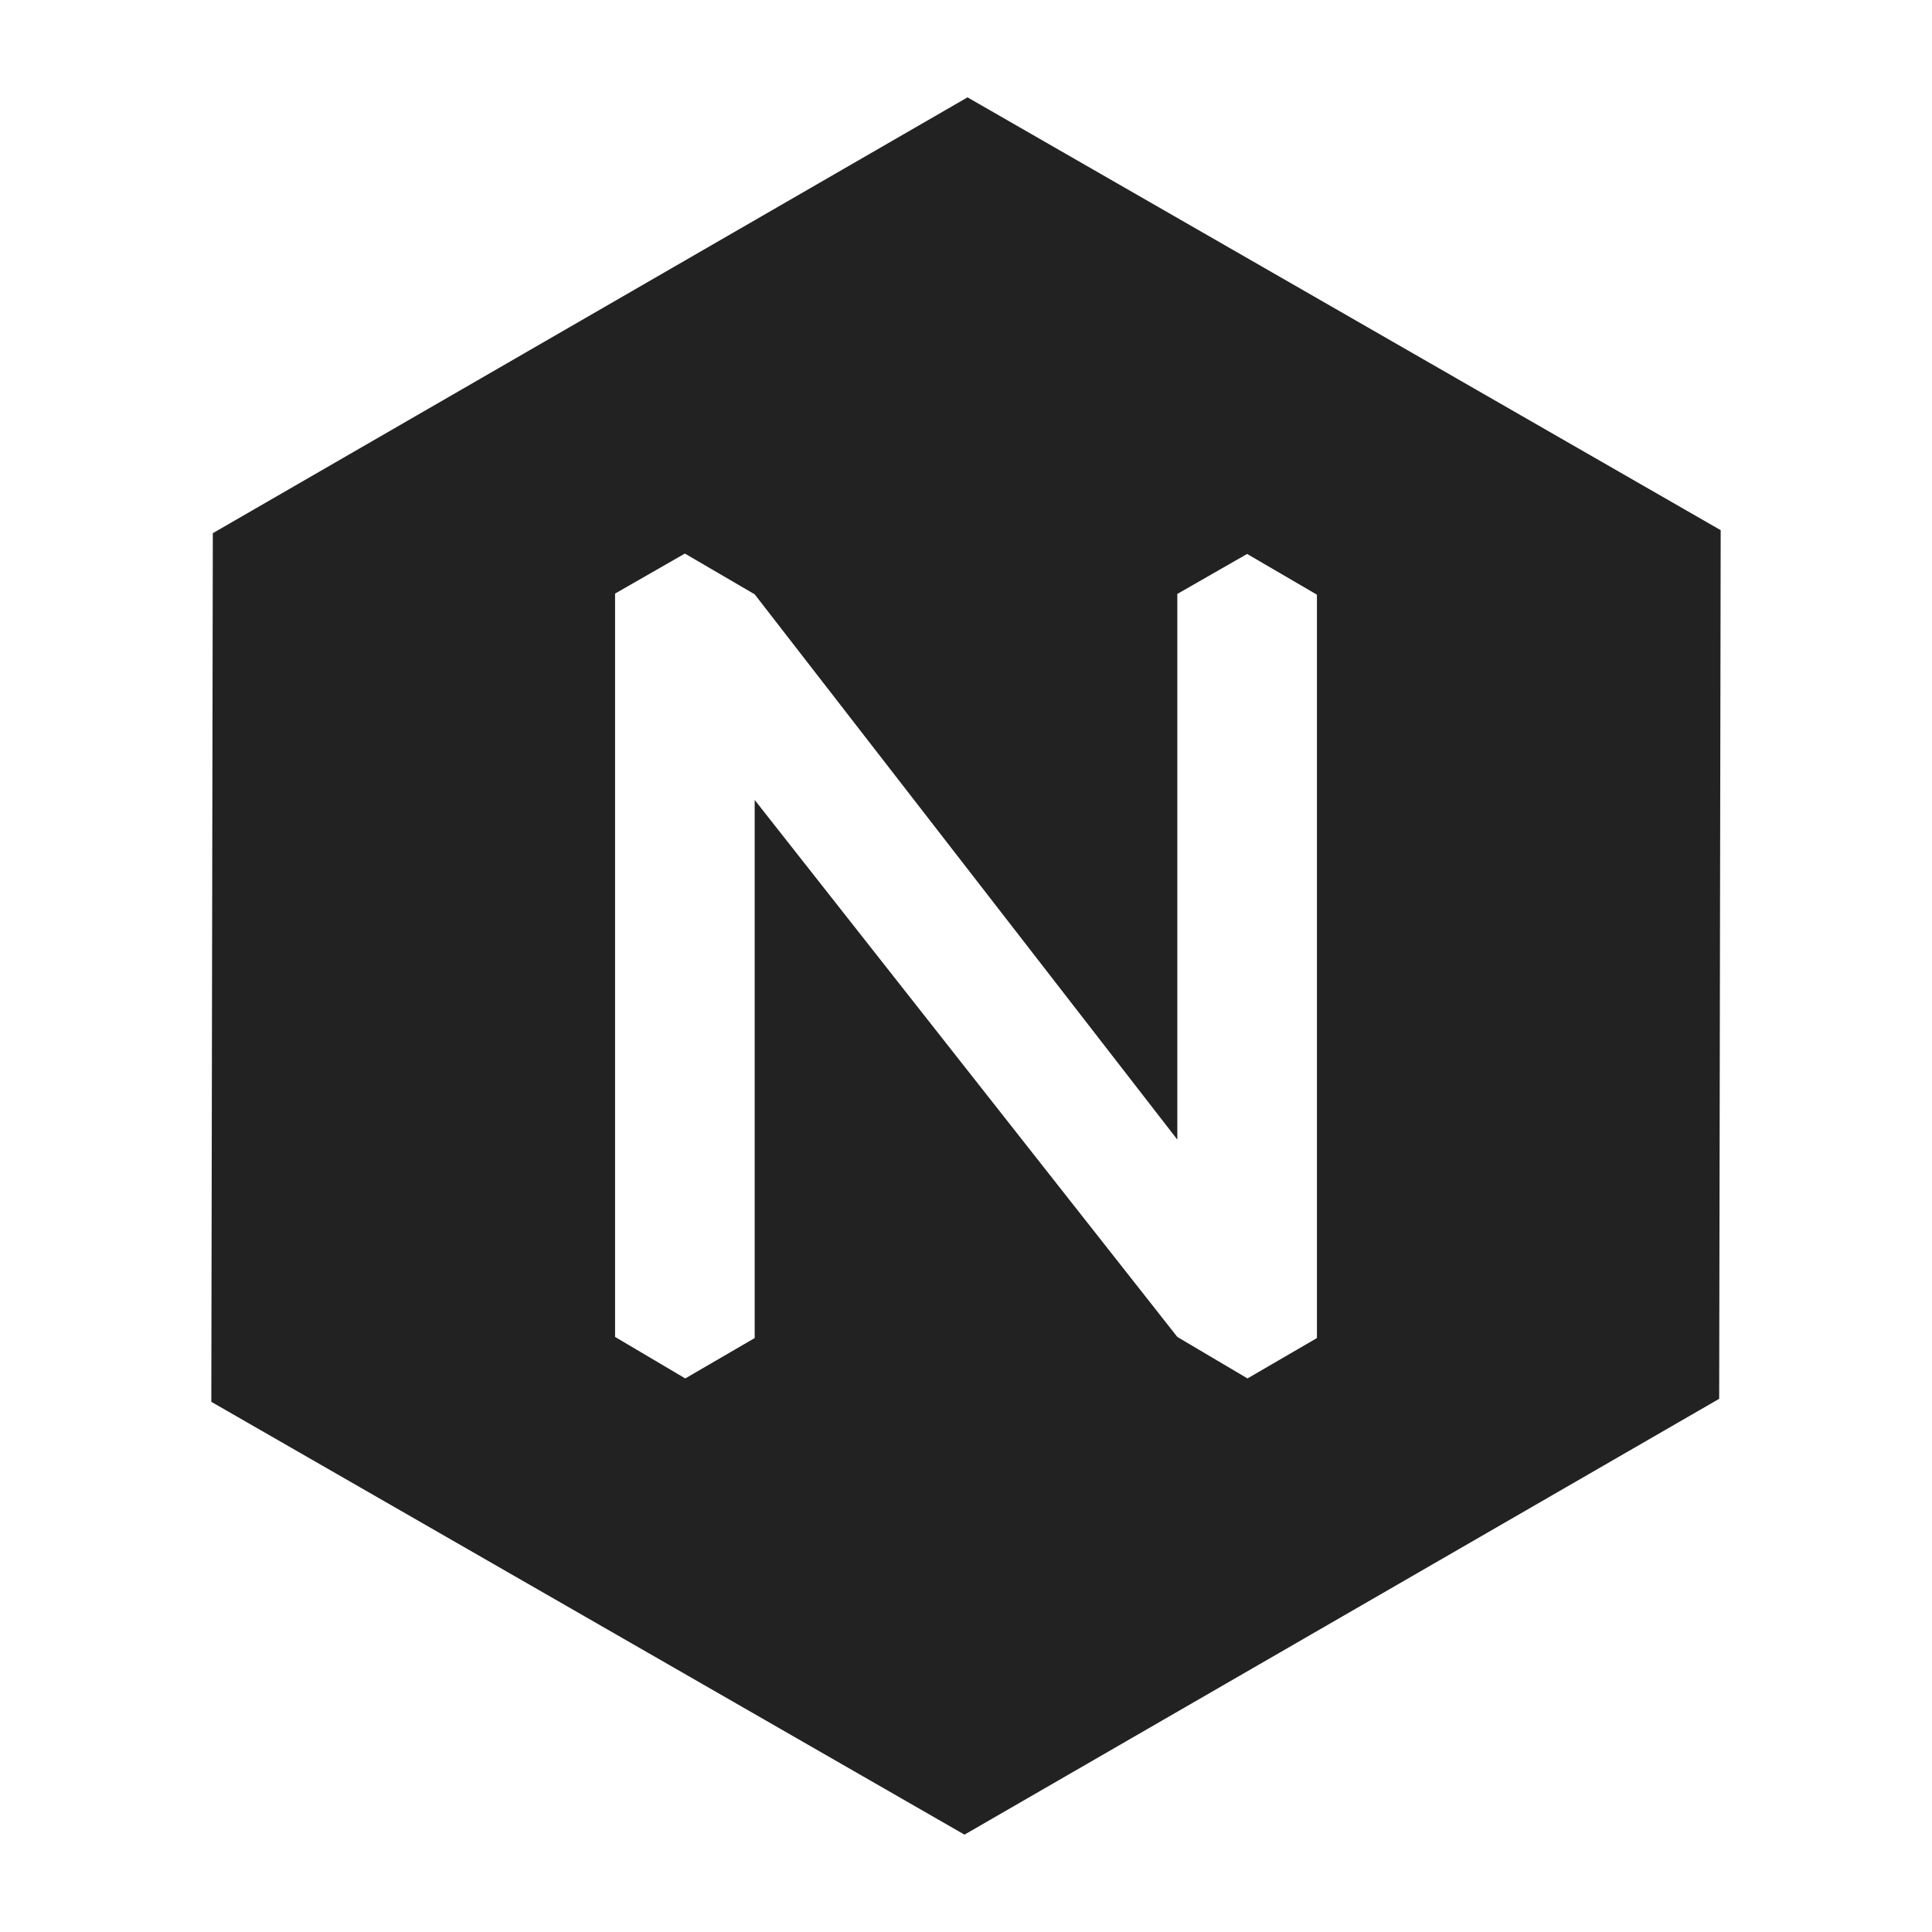
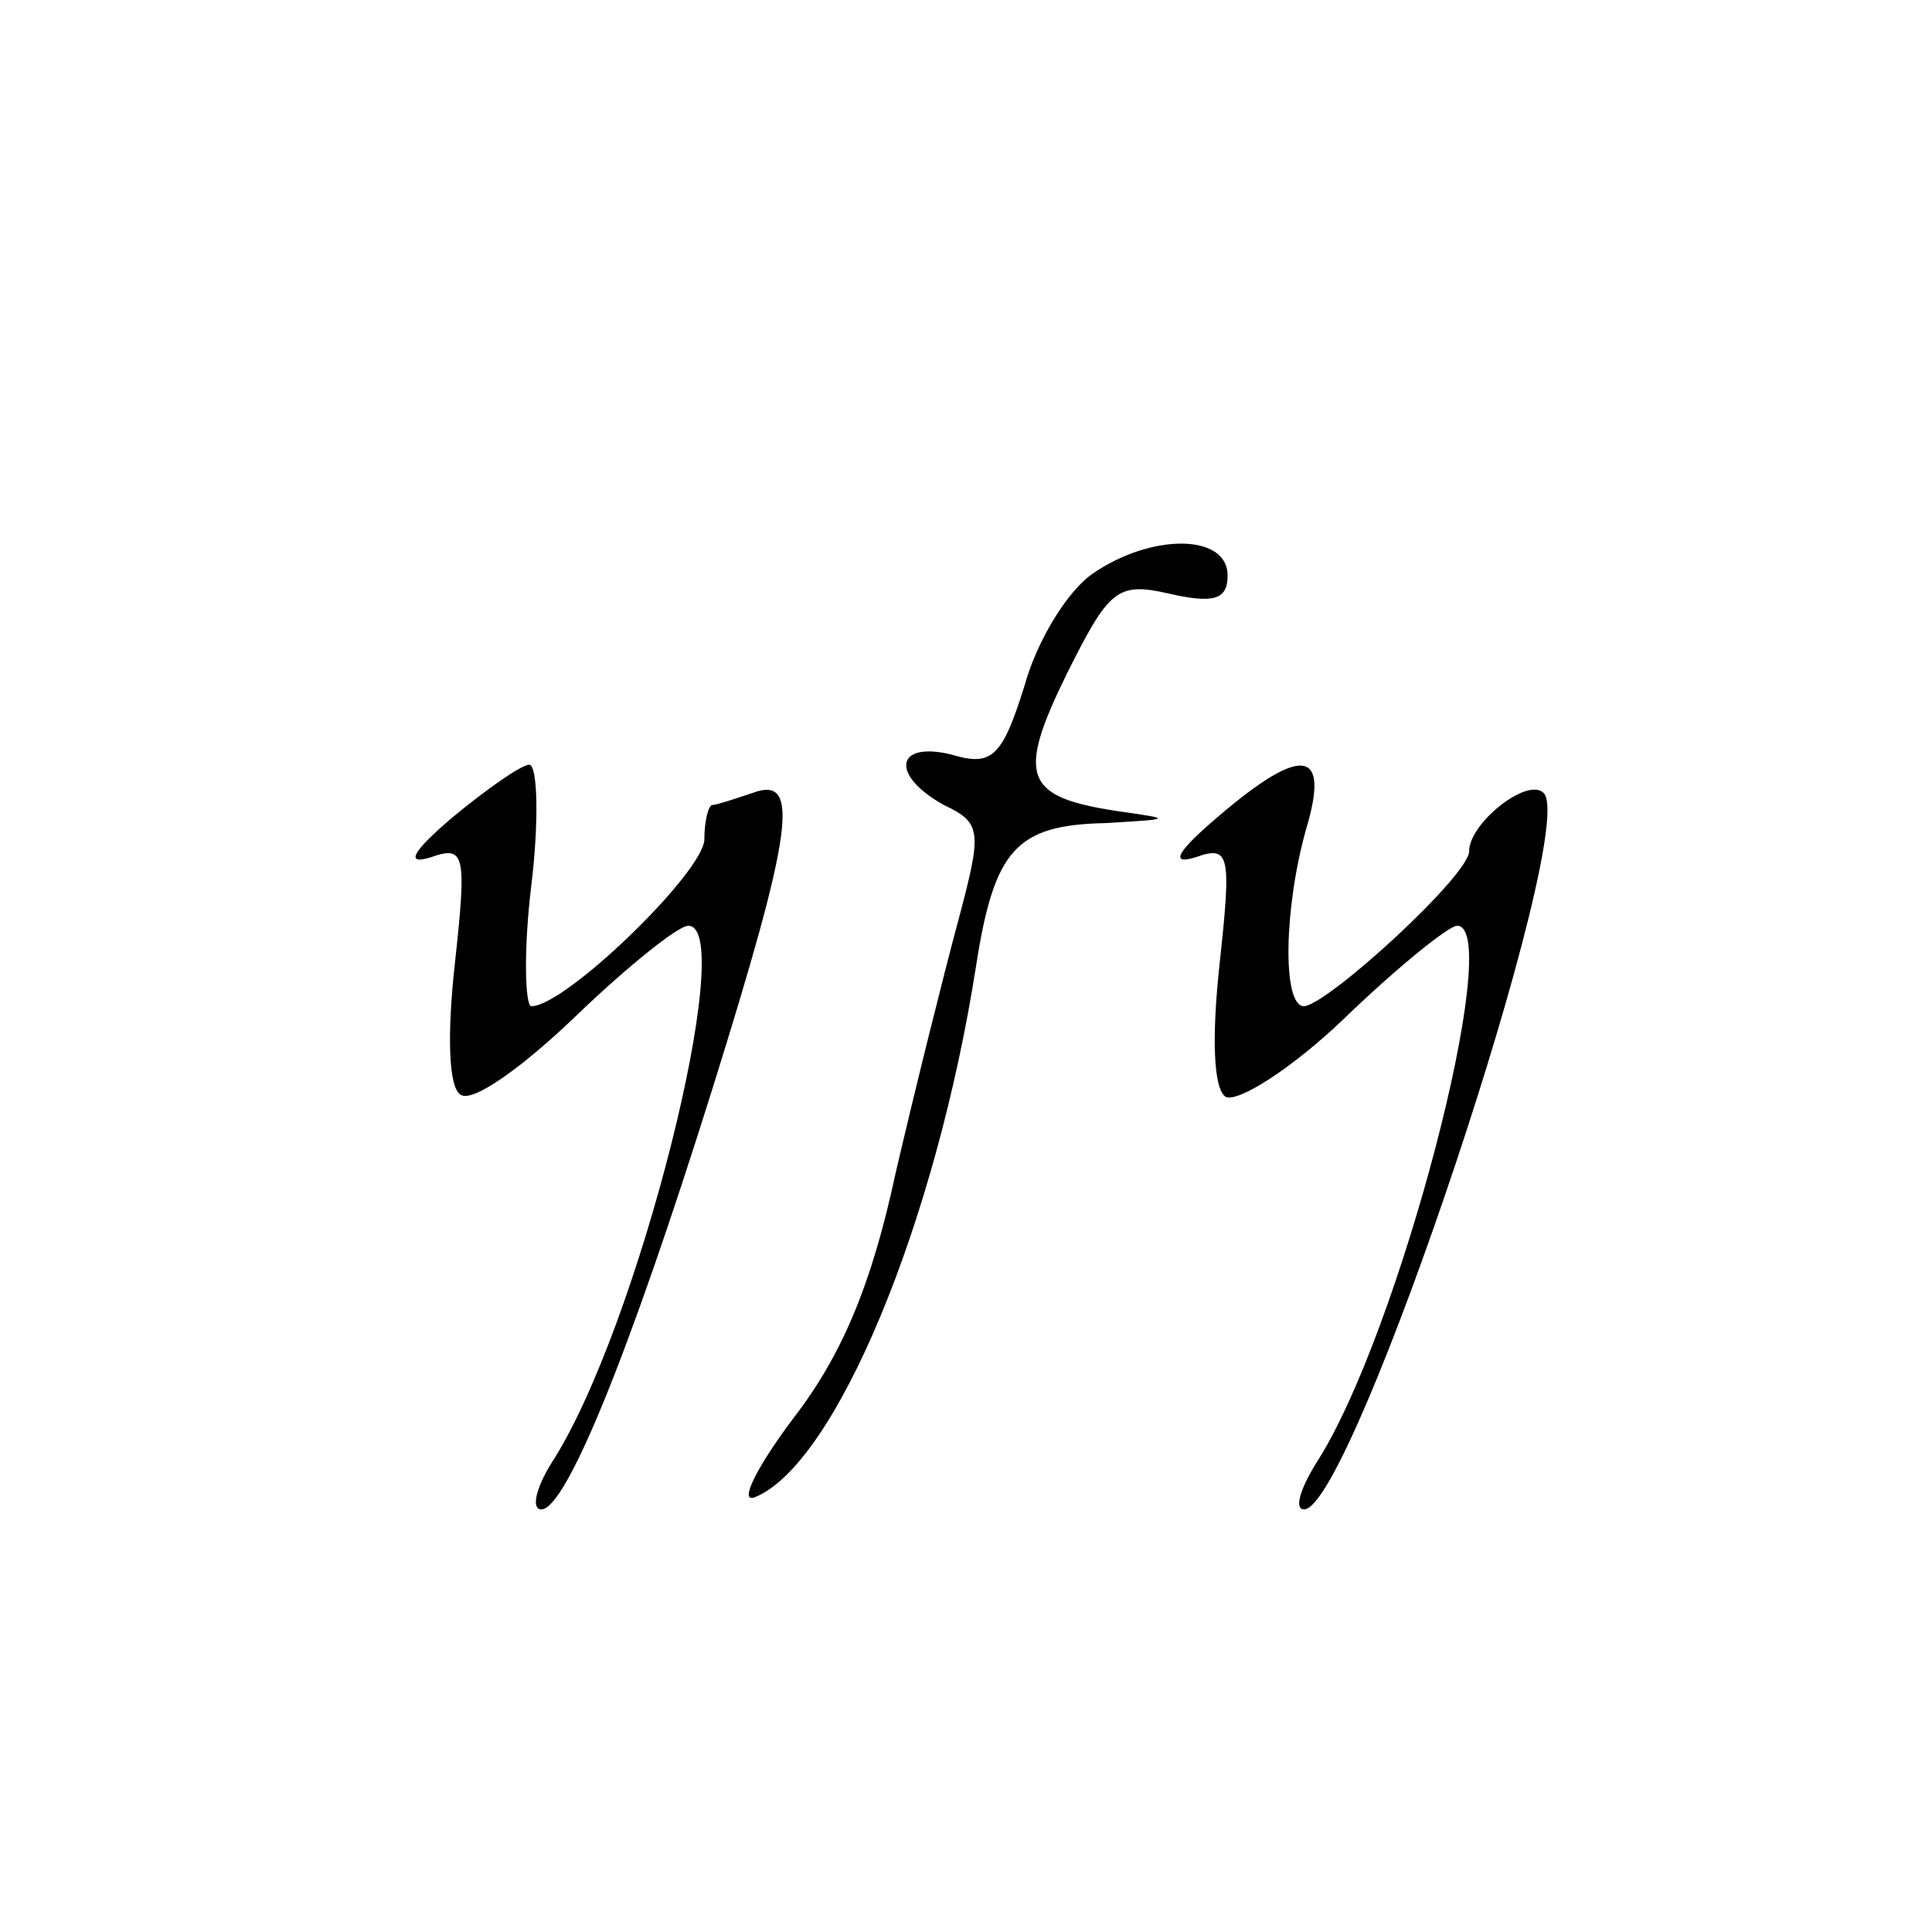
- <svg xmlns="http://www.w3.org/2000/svg" xml:space="preserve" enable-background="new 0 0 512 512" viewBox="0 0 512 512" height="512px" width="512px" y="0px" x="0px" id="NexT" version="1.1">
-   <defs id="defs3388" />
-   <path style="fill:#222222;fill-opacity:1" id="path3384" d="M 256.4,25.8 56.4,141.3 56,371.5 255.6,486.2 455.6,370.7 456,140.5 Z m 92.6,328.8 -18.4,10.7 -18.6,-11 0,0 -112,-142.3 0,142.6 -18.4,10.7 -18.6,-11 0,-197 18.5,-10.6 18.5,10.8 0,0 112,144.5 0,-144.6 18.5,-10.6 18.5,10.8 z" />
+ <svg xmlns="http://www.w3.org/2000/svg" version="1.0" width="96pt" height="96pt" viewBox="0 0 96 96" preserveAspectRatio="xMidYMid meet">
+   <g transform="translate(0,96) scale(0.1,-0.1)" fill="#000000" stroke="none">
+     <path d="M543 675 c-13 -9 -28 -34 -34 -56 -11 -35 -16 -40 -36 -34 -28 7 -31 -10 -4 -25 19 -9 19 -13 7 -58 -7 -26 -21 -82 -31 -125 -12 -56 -27 -91 -51 -122 -18 -24 -27 -42 -19 -39 40 16 90 136 110 264 9 58 20 70 64 71 34 2 34 2 6 6 -46 7 -50 17 -25 68 21 42 25 46 51 40 22 -5 29 -3 29 9 0 21 -38 21 -67 1z" />
+     <path d="M225 554 c-20 -17 -24 -24 -11 -20 17 6 18 2 12 -53 -4 -36 -3 -62 3 -65 6 -4 31 14 57 39 26 25 51 45 56 45 25 0 -25 -201 -68 -267 -8 -13 -10 -23 -5 -23 12 0 43 75 85 209 40 128 44 156 20 147 -9 -3 -18 -6 -20 -6 -2 0 -4 -8 -4 -17 0 -16 -69 -83 -86 -83 -3 0 -4 27 0 60 4 33 3 60 -1 60 -4 0 -21 -12 -38 -26z" />
+     <path d="M605 554 c-20 -17 -24 -24 -11 -20 17 6 18 2 12 -53 -4 -37 -3 -62 3 -66 6 -3 33 14 59 39 27 26 52 46 56 46 24 0 -29 -204 -70 -267 -8 -13 -11 -23 -6 -23 24 0 137 339 119 356 -8 8 -37 -15 -37 -29 0 -12 -70 -76 -82 -77 -11 0 -10 49 1 88 12 40 -2 42 -44 6z" />
+   </g>
</svg>
